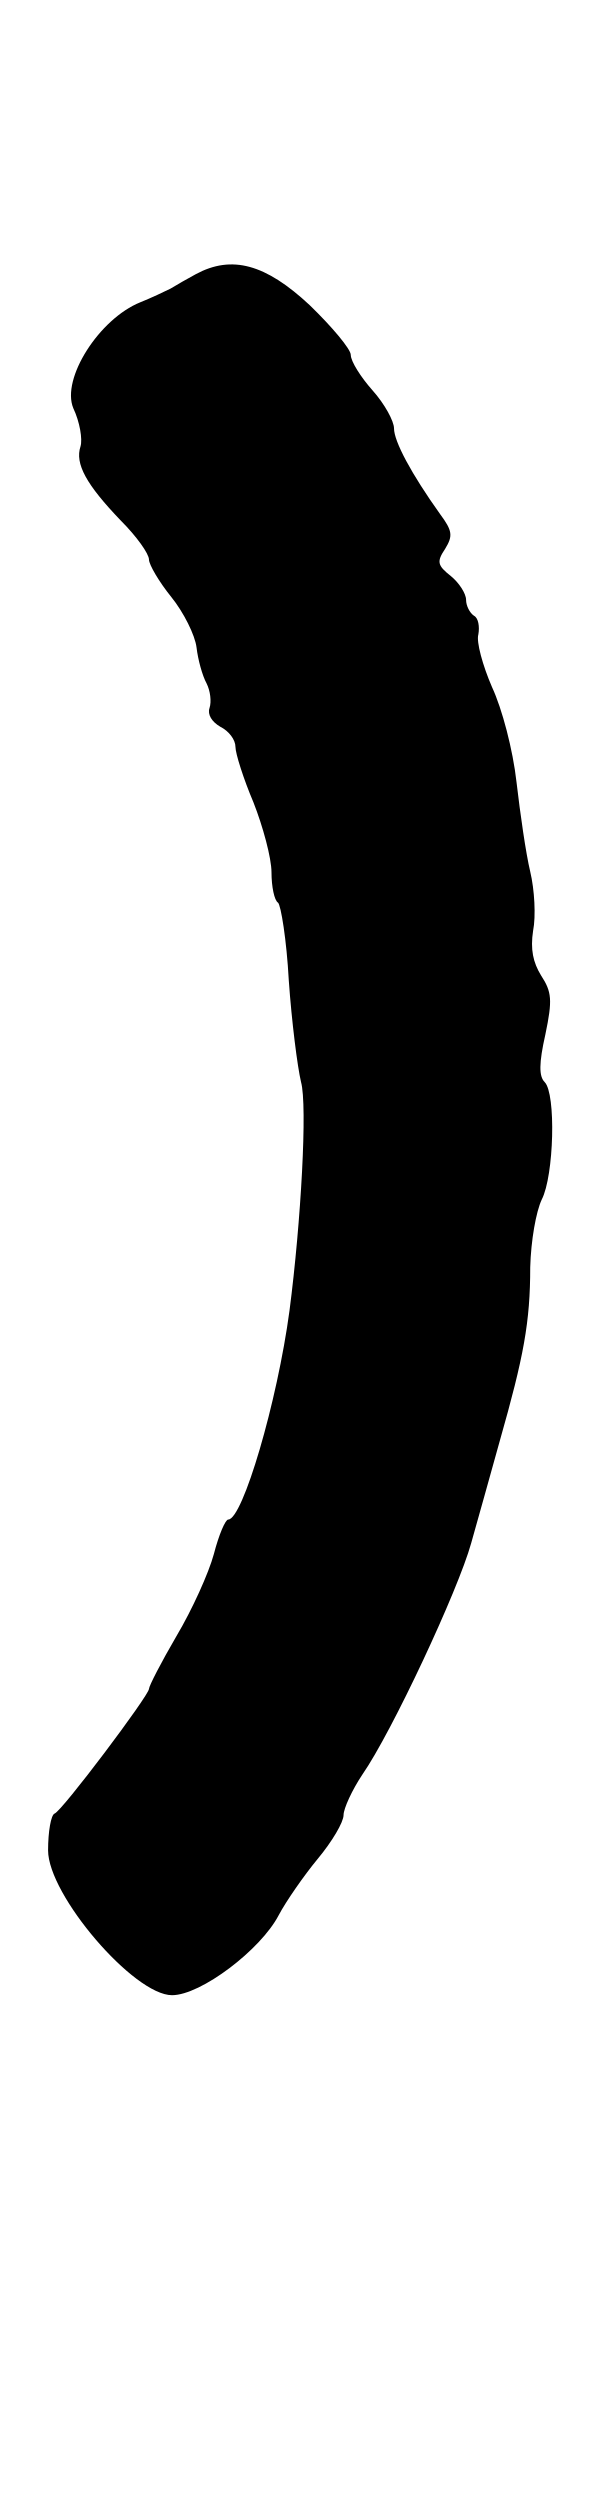
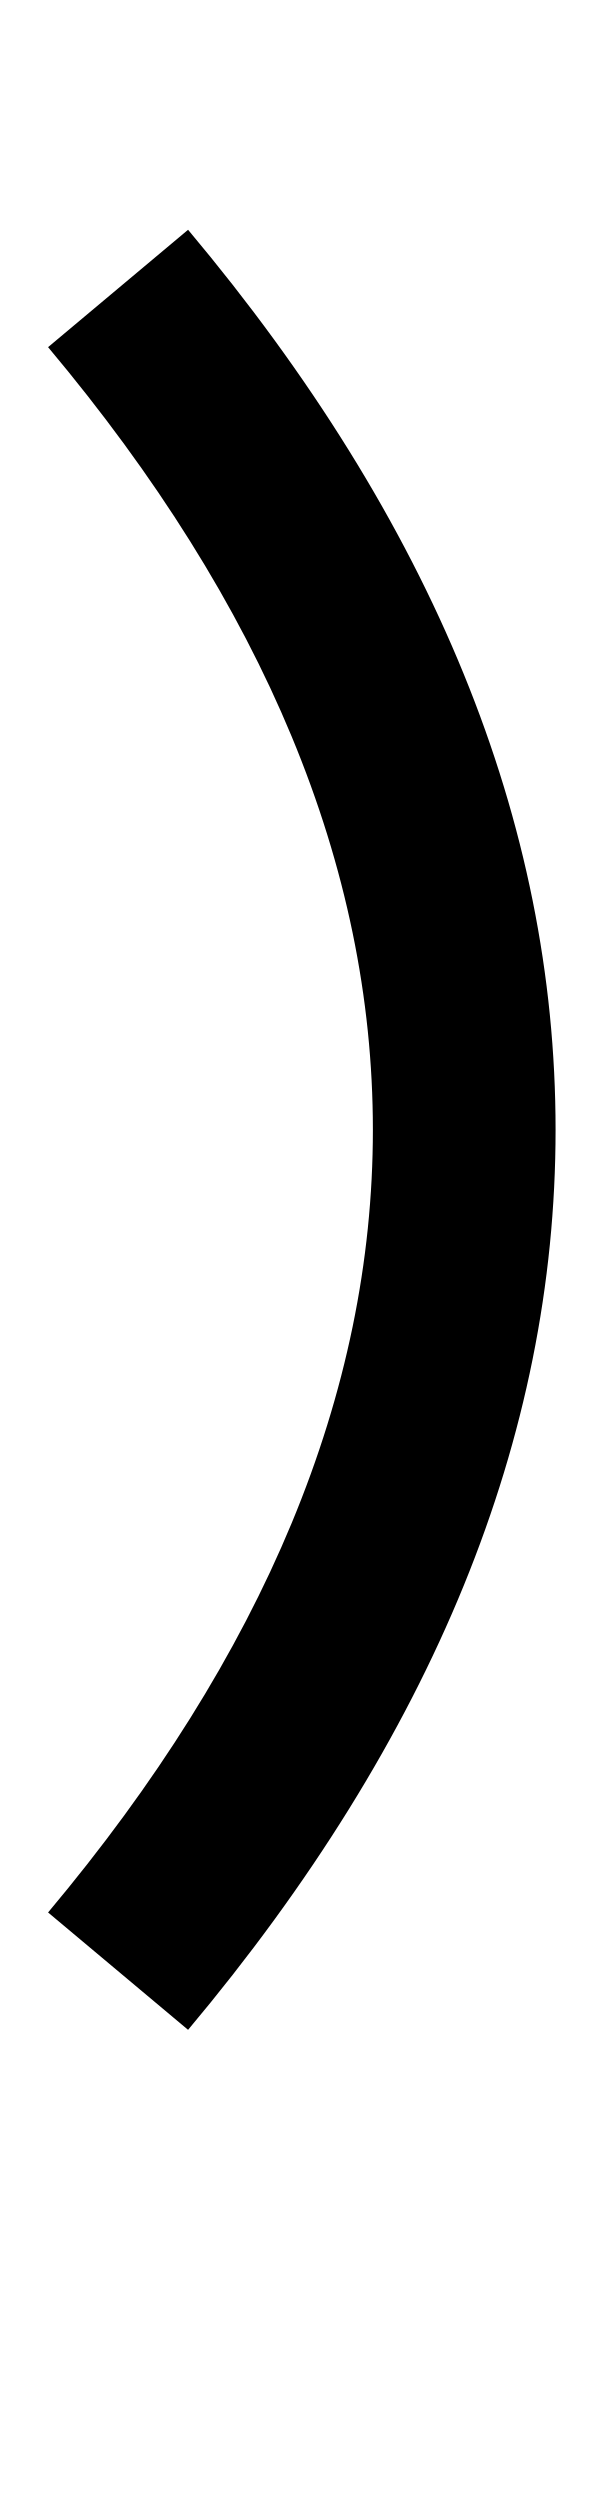
- <svg xmlns="http://www.w3.org/2000/svg" viewBox="-20 -820 249.721 1040">
-   <path transform="scale(1,-1)" d="M61.461 705.947C58.163 704.148 53.366 701.45 50.968 699.951C48.569 698.751 42.873 696.053 38.376 694.254C21.287 687.359 5.397 662.474 10.493 650.182C13.192 644.486 14.391 637.29 13.491 634.292C11.093 627.097 15.89 618.402 30.281 603.412C36.877 596.816 41.973 589.621 41.973 587.222C41.973 585.123 46.171 577.928 51.268 571.632C56.364 565.336 61.161 555.742 61.761 550.645C62.361 545.548 64.159 538.953 65.958 535.655C67.457 532.657 68.057 528.159 67.158 525.461C66.258 522.763 68.057 519.765 71.655 517.666C75.252 515.867 77.951 512.27 77.951 509.271C77.951 506.573 81.249 496.08 85.446 486.186C89.343 476.292 92.941 463.101 92.941 457.104C92.941 451.108 94.14 445.412 95.639 444.512C96.839 443.613 99.237 428.922 100.137 412.133C101.336 395.044 103.734 376.156 105.233 369.86C107.932 360.266 105.233 311.696 100.436 274.82C95.34 236.744 80.949 187.875 74.953 187.875C73.753 187.875 71.055 181.579 68.956 173.484C66.858 165.689 59.962 150.398 53.366 139.306C47.07 128.512 41.973 118.619 41.973 117.419C41.973 114.721 5.696 66.452 2.698 65.552C1.199 64.953 0.0 58.057 0.0 50.262C0.0 31.674 35.677 -10.0 51.567 -10.0C63.56 -10.0 88.444 8.888 95.939 23.279C98.937 28.975 106.433 39.769 112.129 46.664C118.125 53.86 122.922 61.954 122.922 64.953C122.922 67.651 126.52 75.446 130.717 81.742C143.01 99.431 170.592 158.493 175.989 177.981C178.687 187.575 184.084 206.763 187.981 220.854C197.875 255.632 200.573 270.023 200.573 292.808C200.873 303.901 202.972 315.894 205.37 320.991C210.467 330.884 211.366 365.063 206.569 369.86C204.171 372.258 204.171 377.655 206.869 389.647C209.867 404.038 209.567 407.336 205.07 414.232C201.772 419.628 200.573 425.025 201.772 432.82C202.972 438.816 202.372 449.909 200.573 457.404C198.774 464.899 196.376 481.689 194.877 494.581C193.378 508.072 188.88 525.161 184.683 534.156C180.786 543.15 178.087 553.044 178.987 556.042C179.586 559.34 178.987 562.937 177.188 563.837C175.389 565.036 173.89 568.034 173.89 570.433C173.89 573.131 170.892 577.628 167.594 580.326C161.898 584.824 161.598 586.323 165.195 591.719C168.493 597.116 168.194 599.214 163.097 606.11C151.104 622.899 143.909 636.391 143.909 641.788C143.909 644.786 140.011 651.981 134.915 657.677C130.118 663.074 125.92 669.67 125.92 672.368C125.92 674.767 118.125 684.061 108.831 693.055C90.543 710.144 76.452 714.042 61.461 705.947Z" />
+ <svg xmlns="http://www.w3.org/2000/svg" viewBox="-20 -820 251.119 1040">
+   <path transform="scale(1,-1)" d="M58.239 724.414 0 675.586Q135.119 514.428 135.119 350Q135.119 185.572 0 24.414L58.239 -24.414Q211.119 157.928 211.119 350Q211.119 542.072 58.239 724.414Z" />
</svg>
